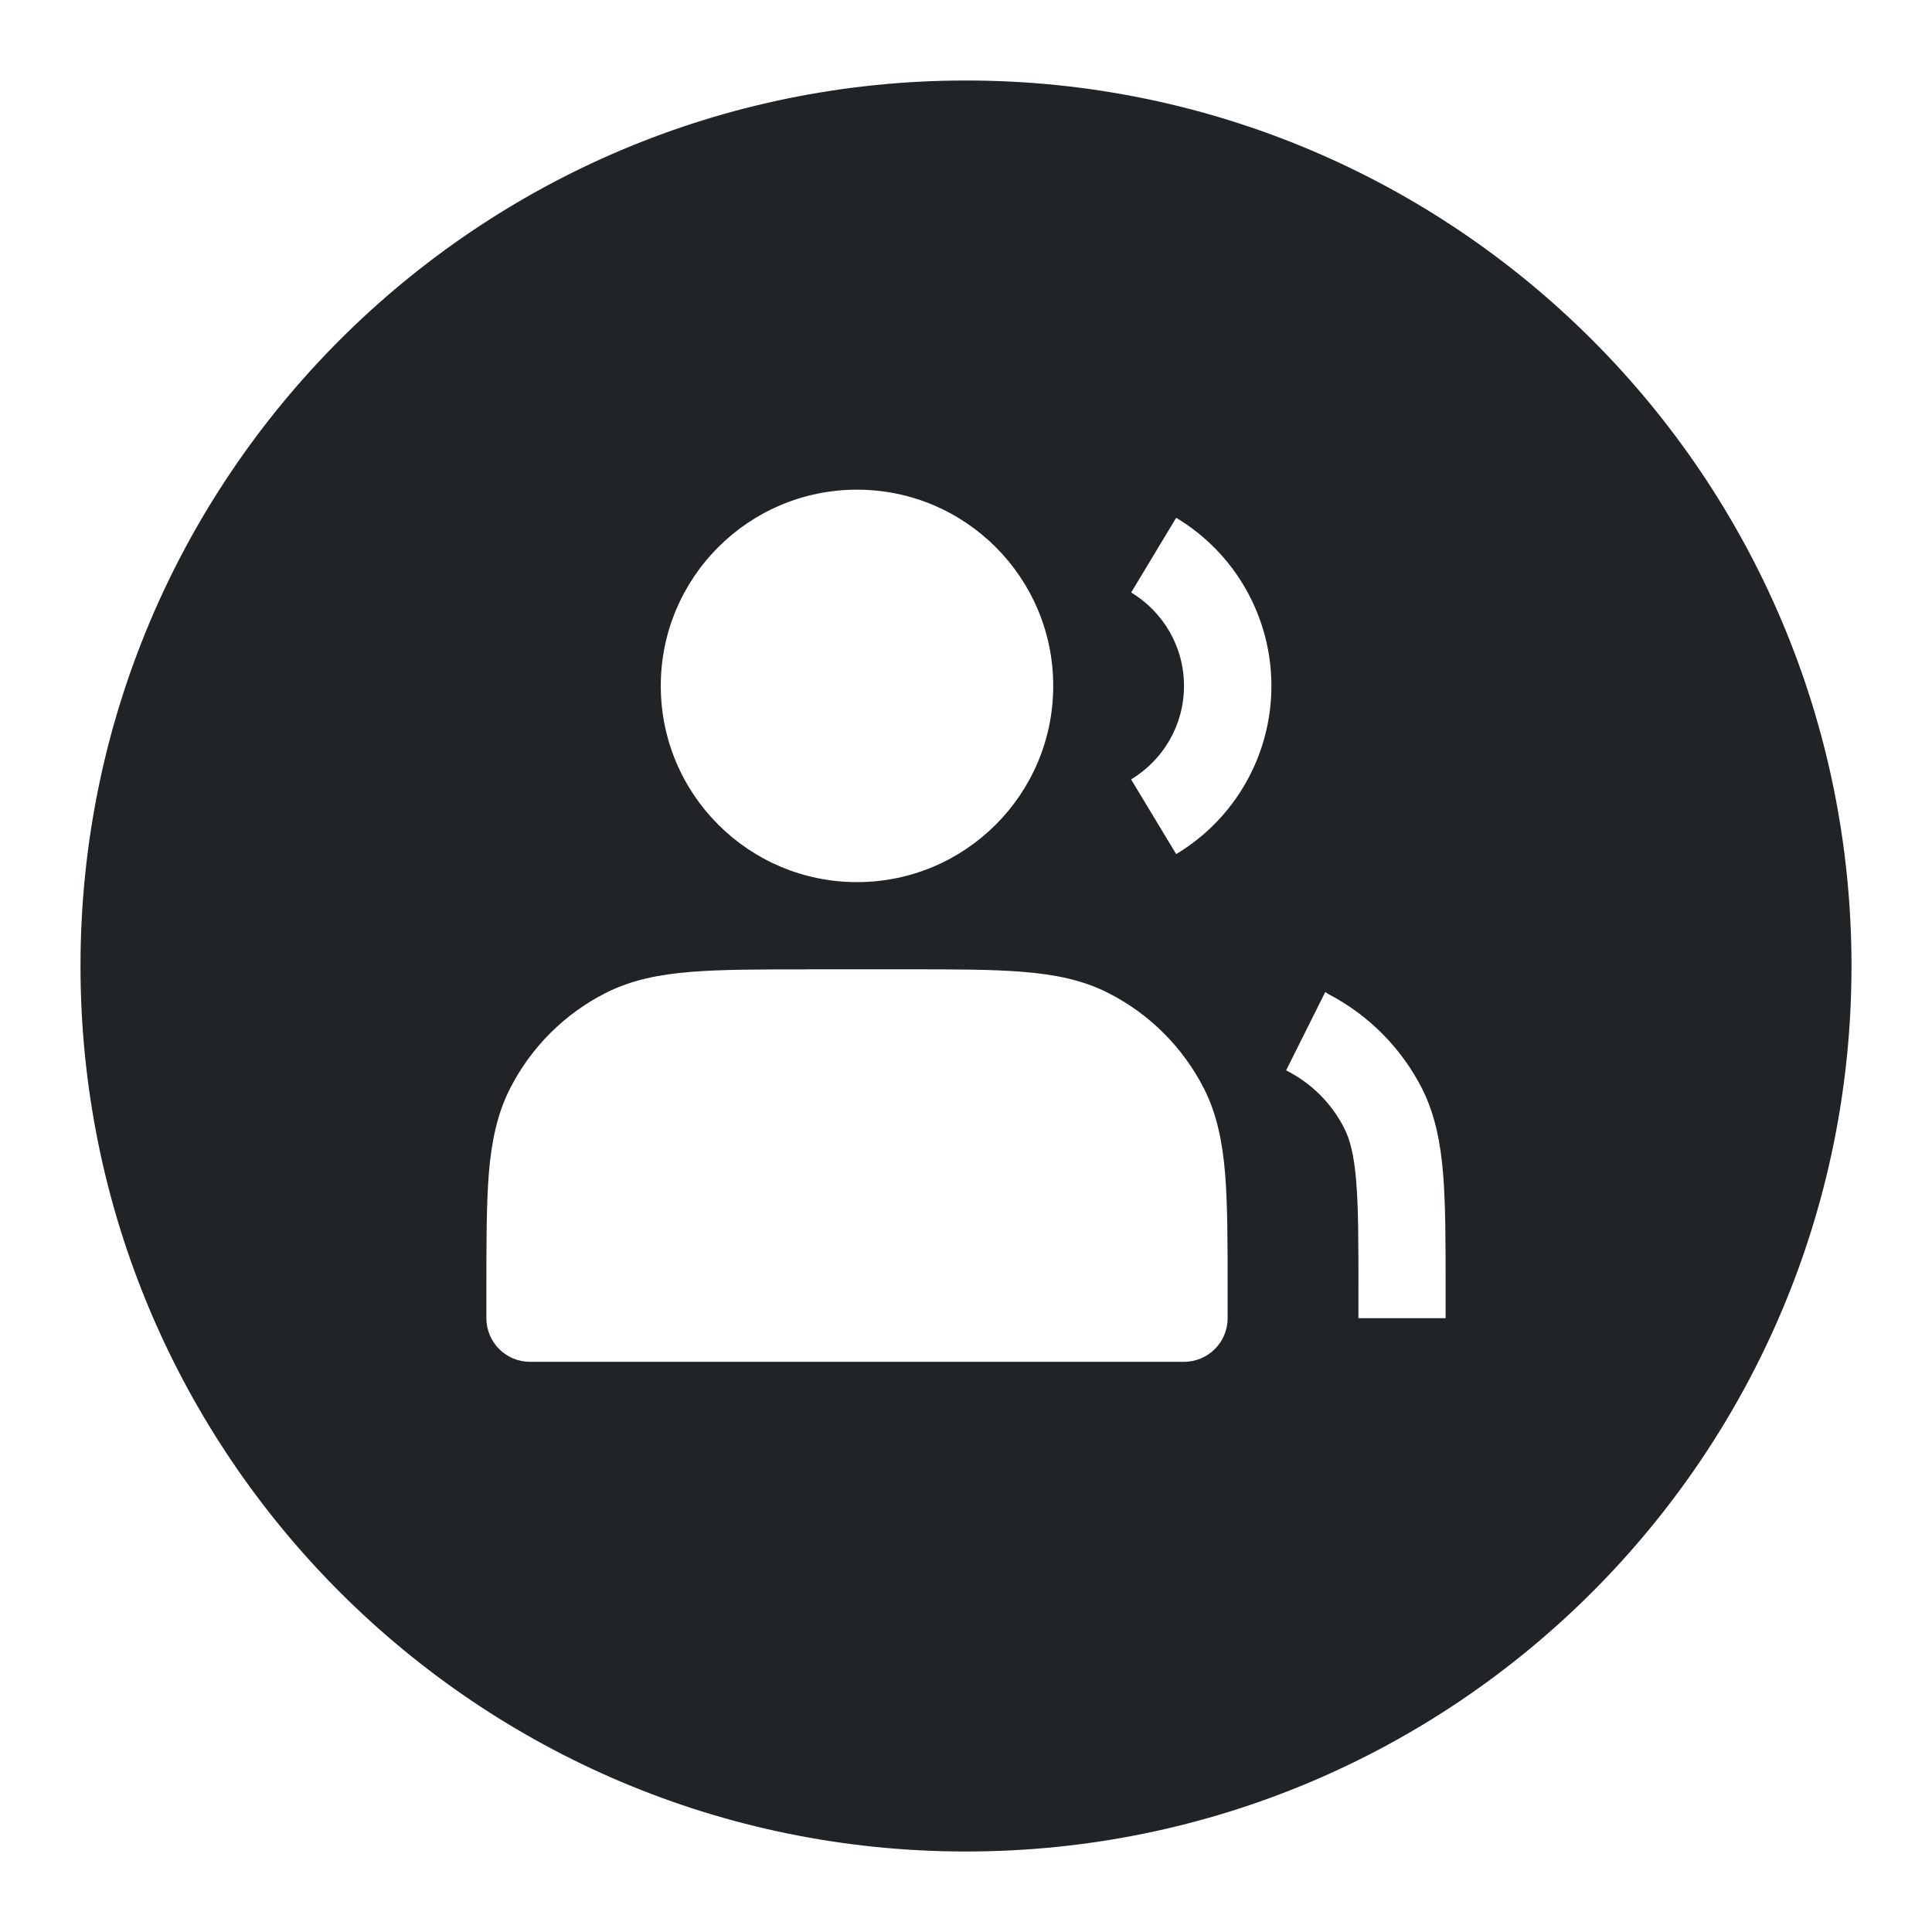
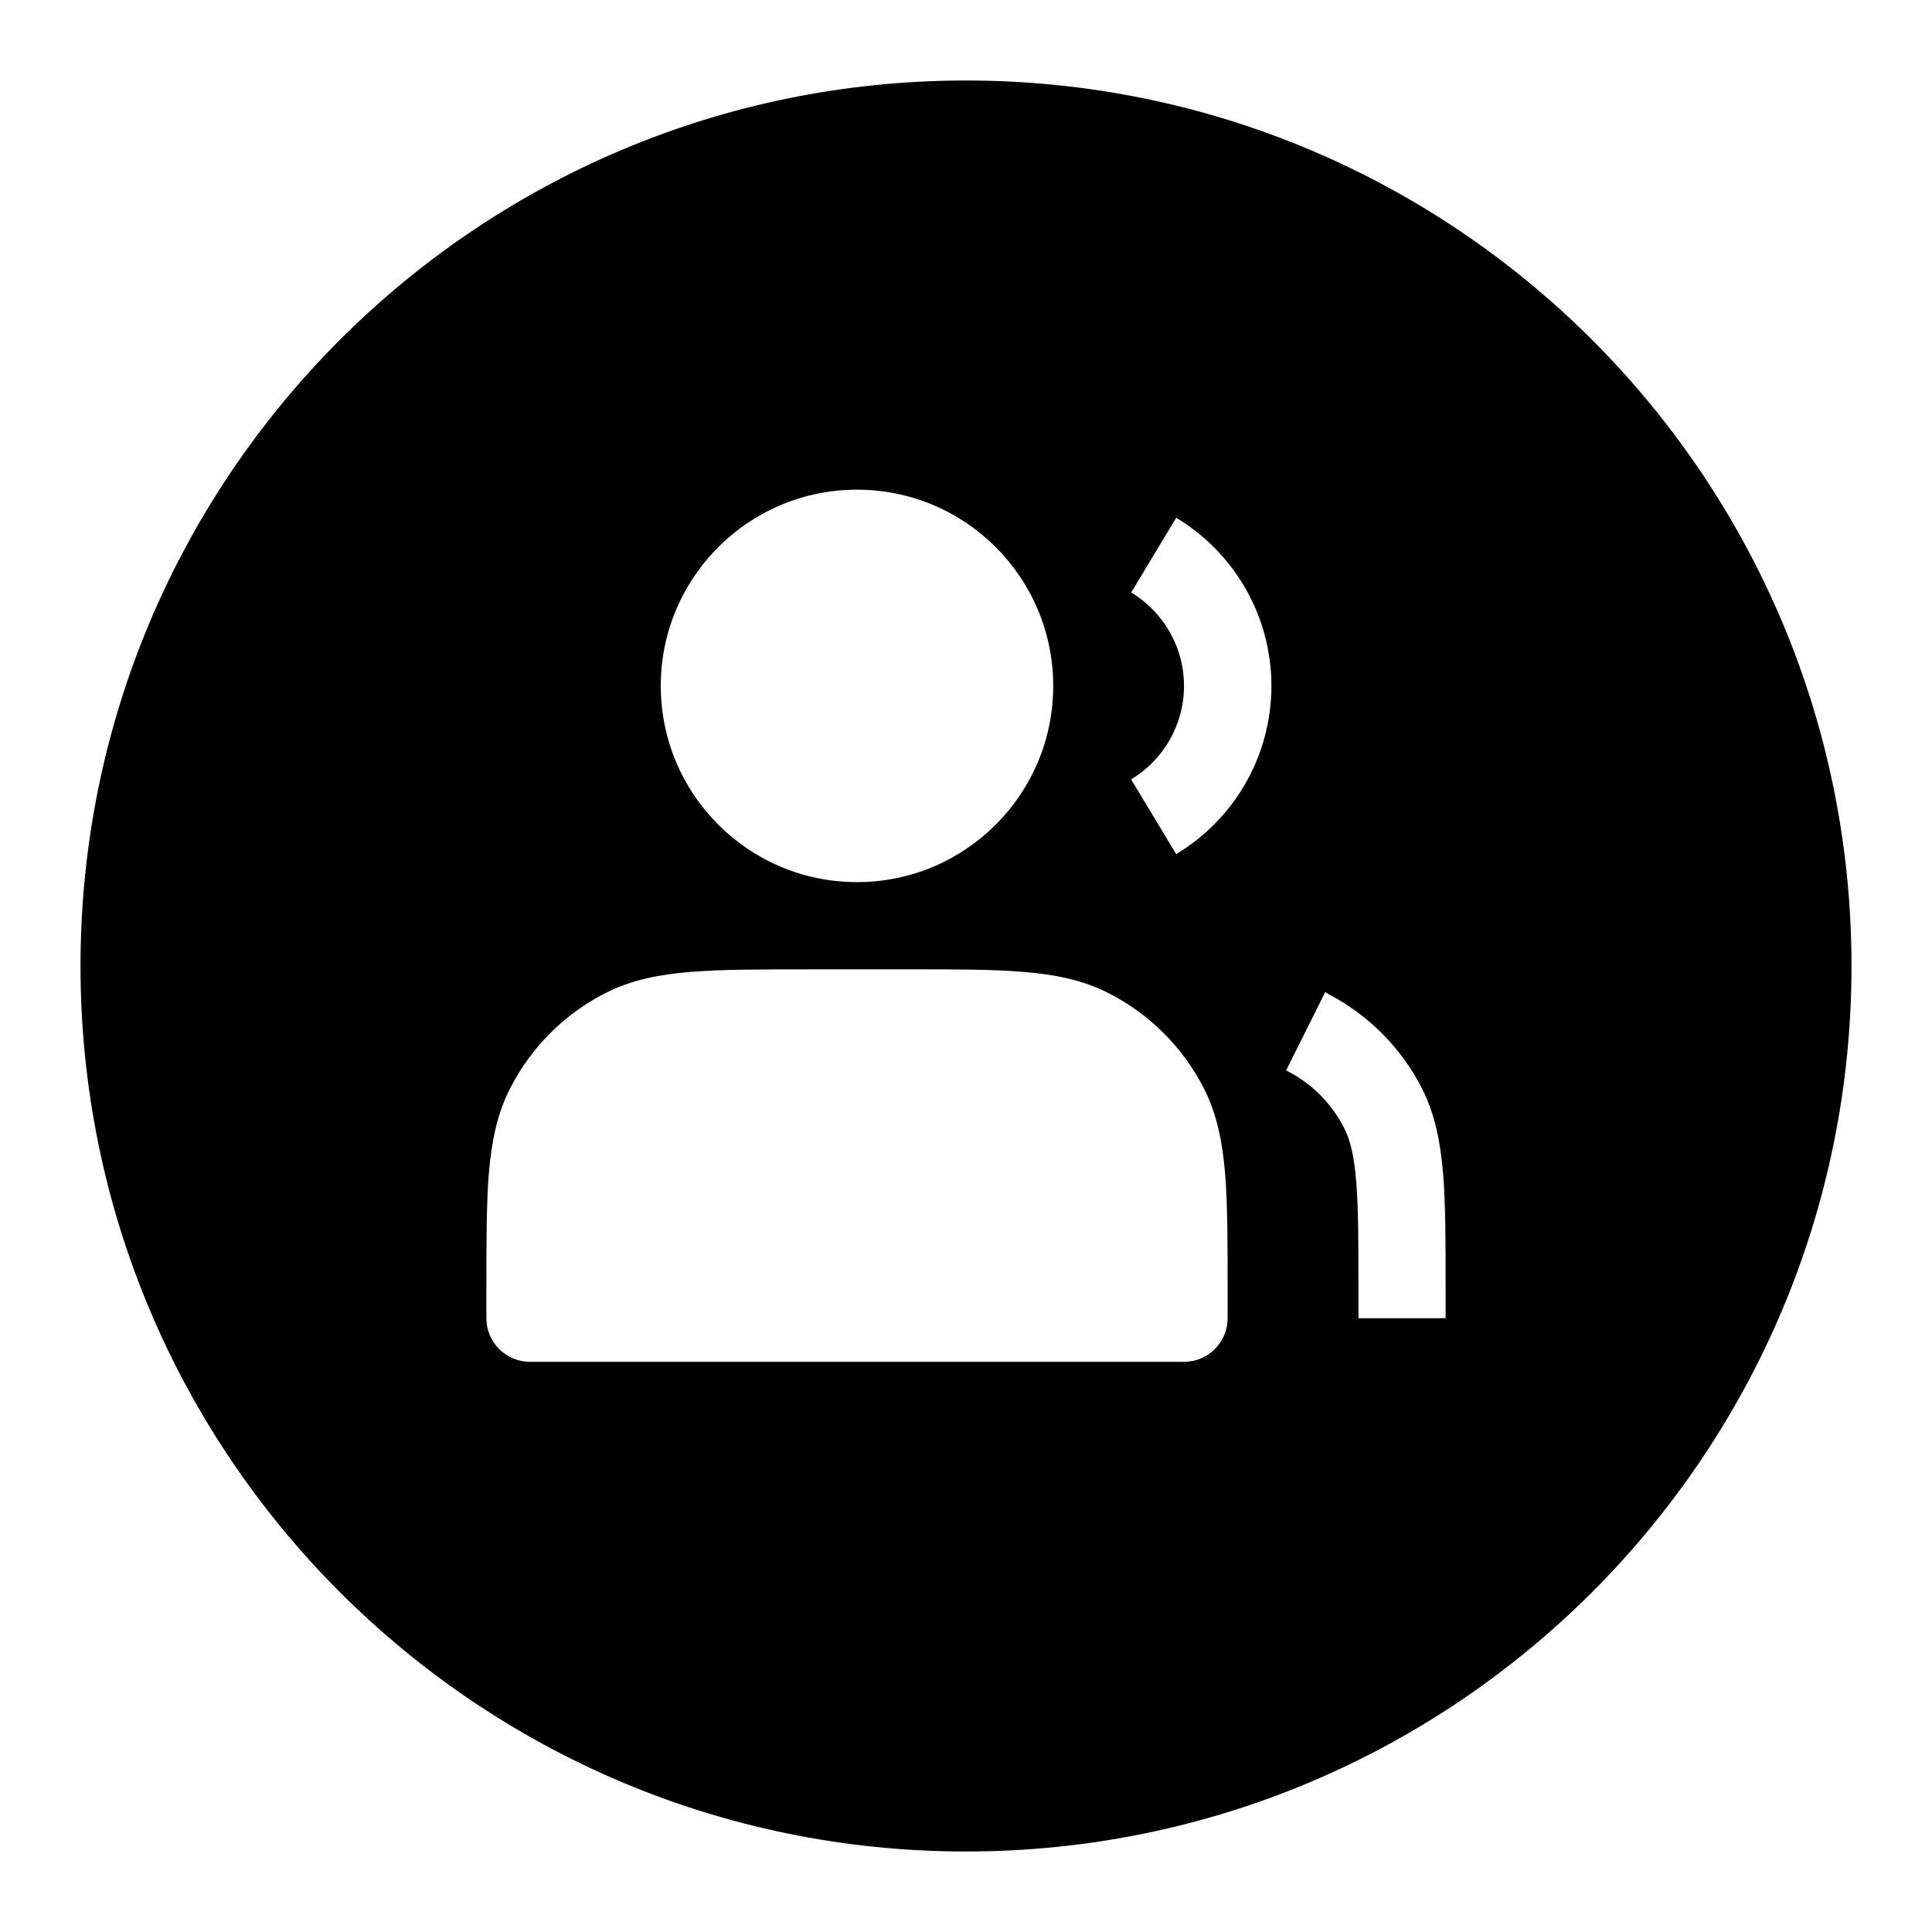
<svg xmlns="http://www.w3.org/2000/svg" fill="none" viewBox="0 0 24 24">
-   <path data-follow-fill="#202426" fill="#202426" d="M1 12c0 6.075 4.925 11 11 11s11-4.925 11-11S18.075 1 12 1 1 5.925 1 12Zm9.646-5.917a2.437 2.437 0 1 1 0 4.875 2.437 2.437 0 0 1 0-4.875Zm4.062 2.438c0-.492-.262-.923-.656-1.161l.559-.928a2.436 2.436 0 0 1 0 4.178l-.56-.928c.395-.238.657-.67.657-1.161Zm-4.681 3.52h1.238c.587 0 1.06 0 1.444.032.395.032.741.1 1.062.264.51.26.924.674 1.184 1.183.163.321.231.668.264 1.063.031.383.031.857.031 1.444v.348c0 .3-.243.542-.542.542H6.583a.542.542 0 0 1-.541-.542v-.348c0-.587 0-1.06.03-1.444.033-.395.101-.742.265-1.063.26-.51.674-.924 1.183-1.183.321-.164.668-.232 1.063-.264.383-.031.857-.031 1.444-.031Zm5.95 1.255.486-.973.041.027c.498.26.904.669 1.16 1.17.162.321.23.668.263 1.063.031.383.031.857.031 1.444v.348h-1.083v-.325c0-.616 0-1.045-.028-1.379-.027-.328-.077-.516-.15-.659a1.625 1.625 0 0 0-.71-.71l-.01-.006Z" />
+   <path fill="#000" d="M1 12c0 6.075 4.925 11 11 11s11-4.925 11-11S18.075 1 12 1 1 5.925 1 12Zm9.646-5.917a2.437 2.437 0 1 1 0 4.875 2.437 2.437 0 0 1 0-4.875Zm4.062 2.438c0-.492-.262-.923-.656-1.161l.559-.928a2.436 2.436 0 0 1 0 4.178l-.56-.928c.395-.238.657-.67.657-1.161Zm-4.681 3.52h1.238c.587 0 1.06 0 1.444.032.395.032.741.1 1.062.264.51.26.924.674 1.184 1.183.163.321.231.668.264 1.063.031.383.031.857.031 1.444v.348c0 .3-.243.542-.542.542H6.583a.542.542 0 0 1-.541-.542v-.348c0-.587 0-1.06.03-1.444.033-.395.101-.742.265-1.063.26-.51.674-.924 1.183-1.183.321-.164.668-.232 1.063-.264.383-.031.857-.031 1.444-.031Zm5.95 1.255.486-.973.041.027c.498.26.904.669 1.16 1.17.162.321.23.668.263 1.063.031.383.031.857.031 1.444v.348h-1.083v-.325c0-.616 0-1.045-.028-1.379-.027-.328-.077-.516-.15-.659a1.625 1.625 0 0 0-.71-.71l-.01-.006Z" data-follow-fill="#000" />
</svg>
